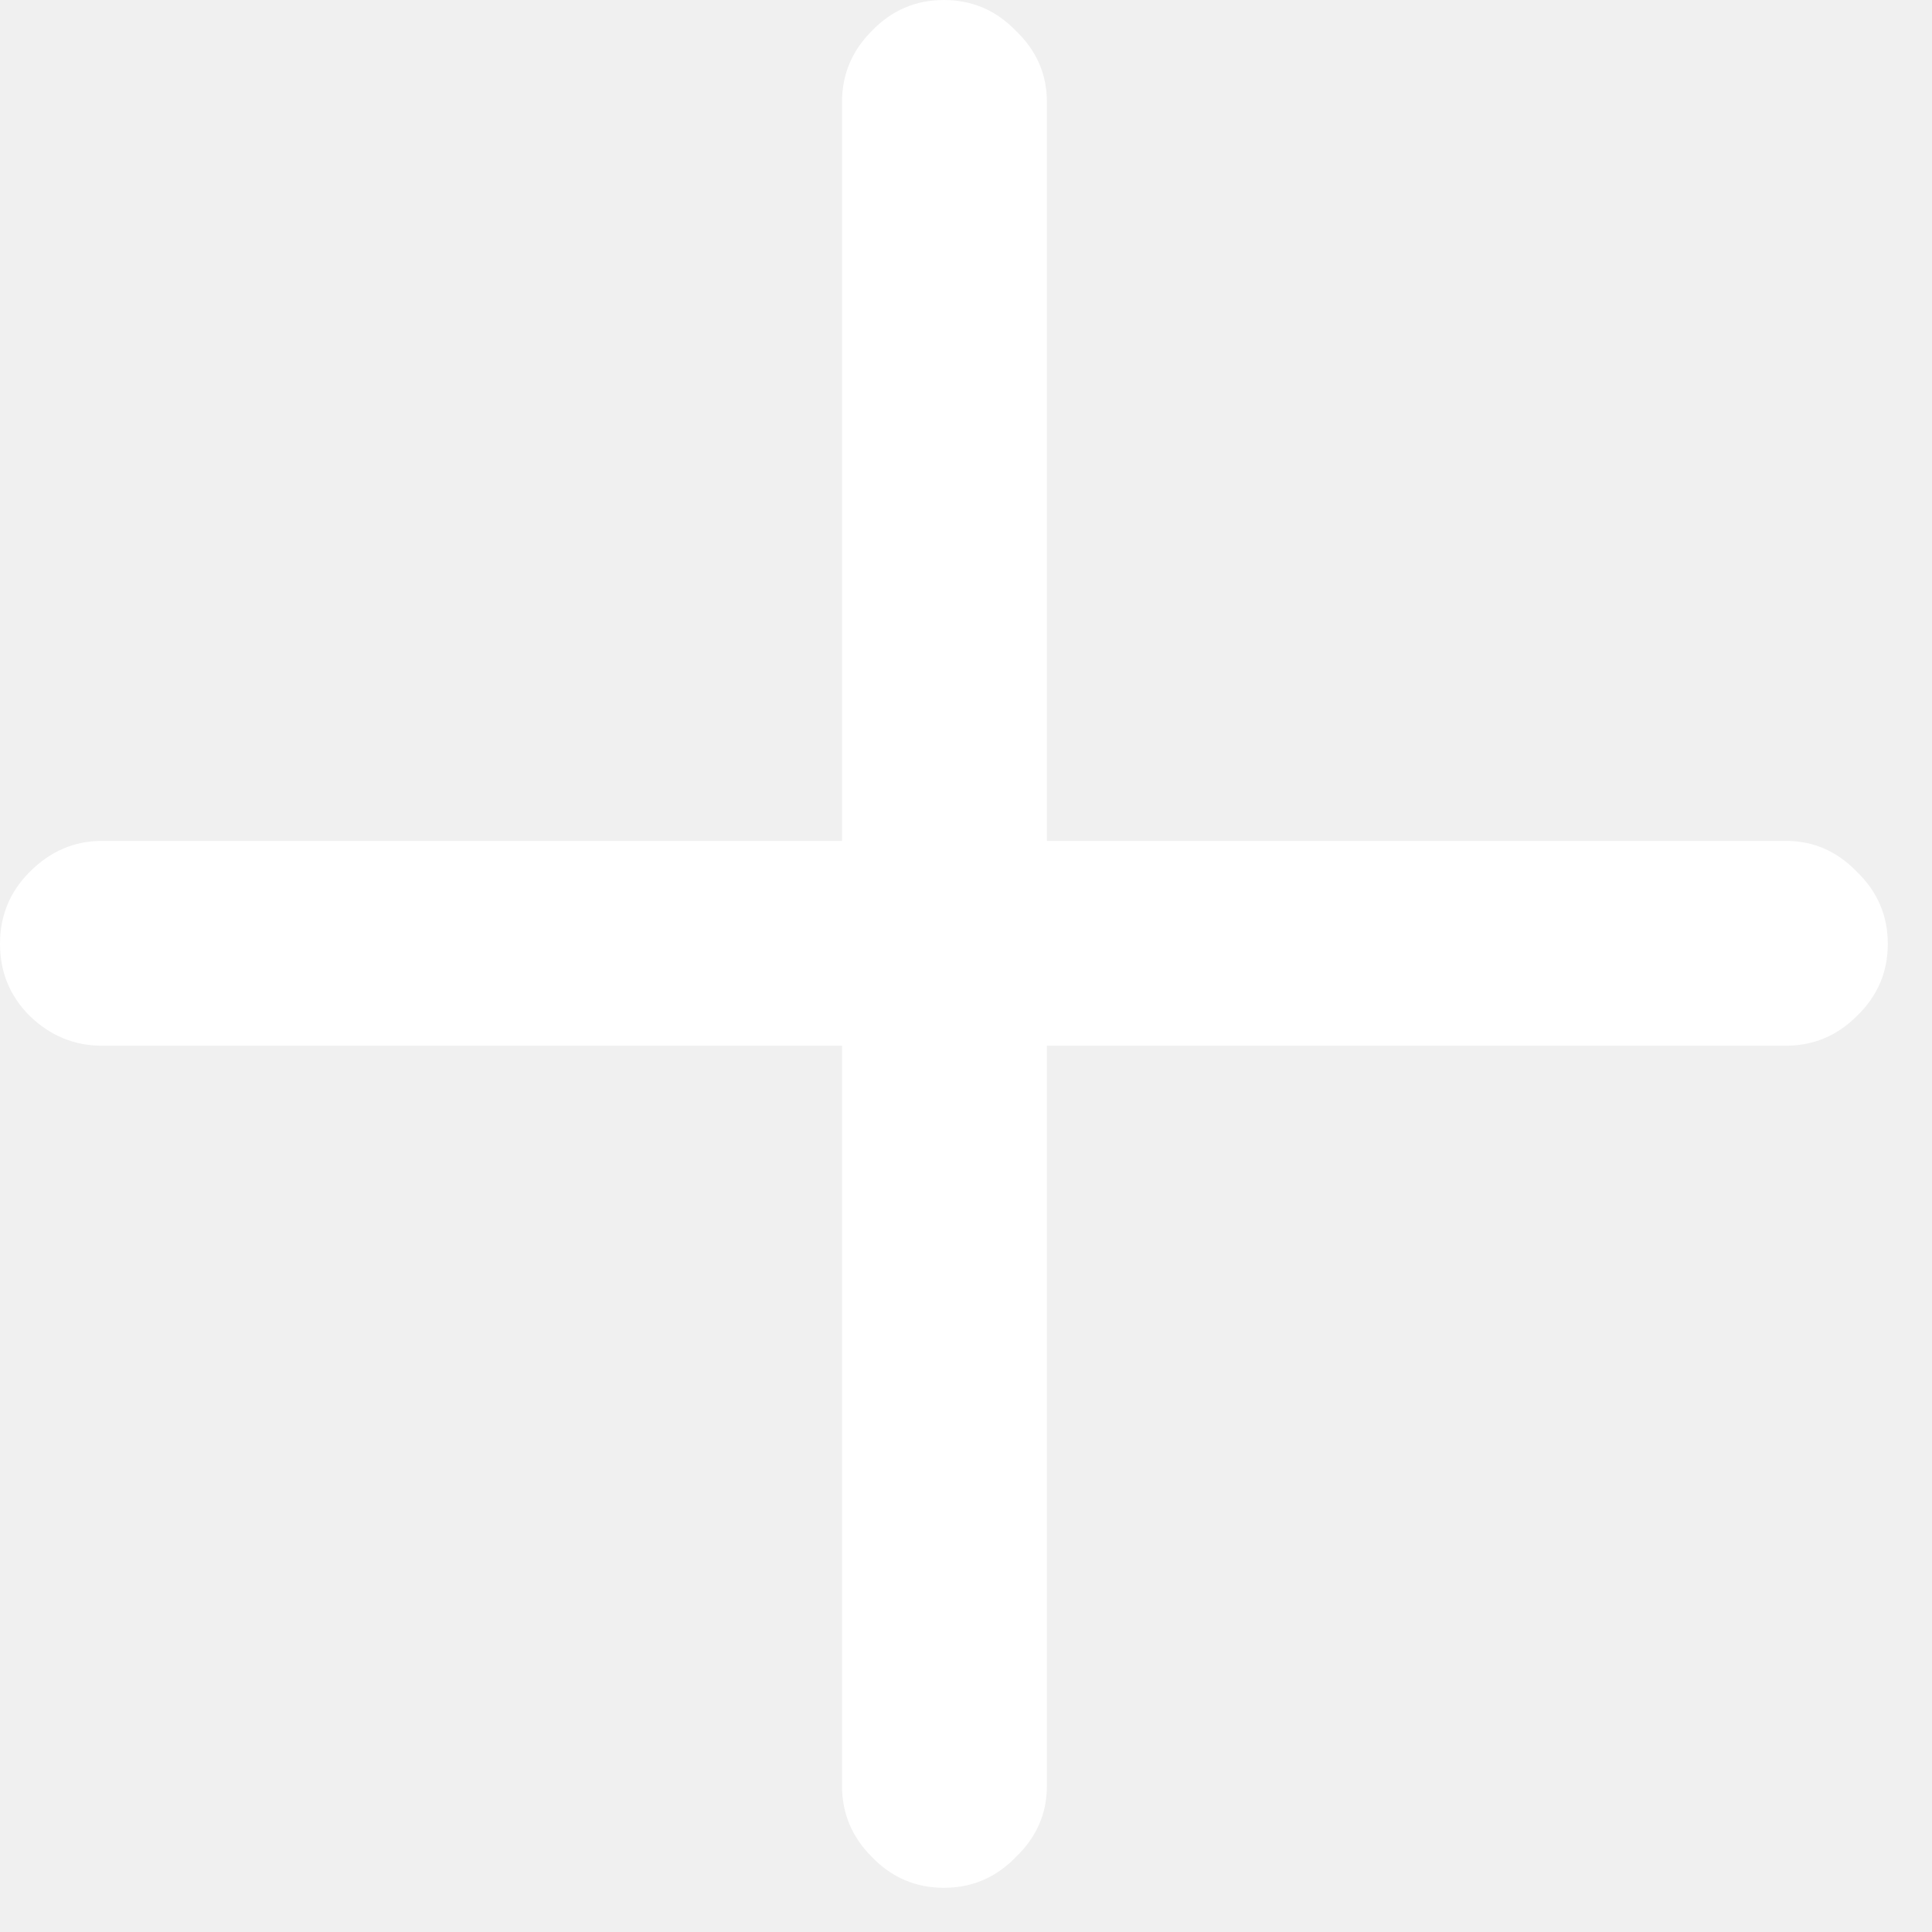
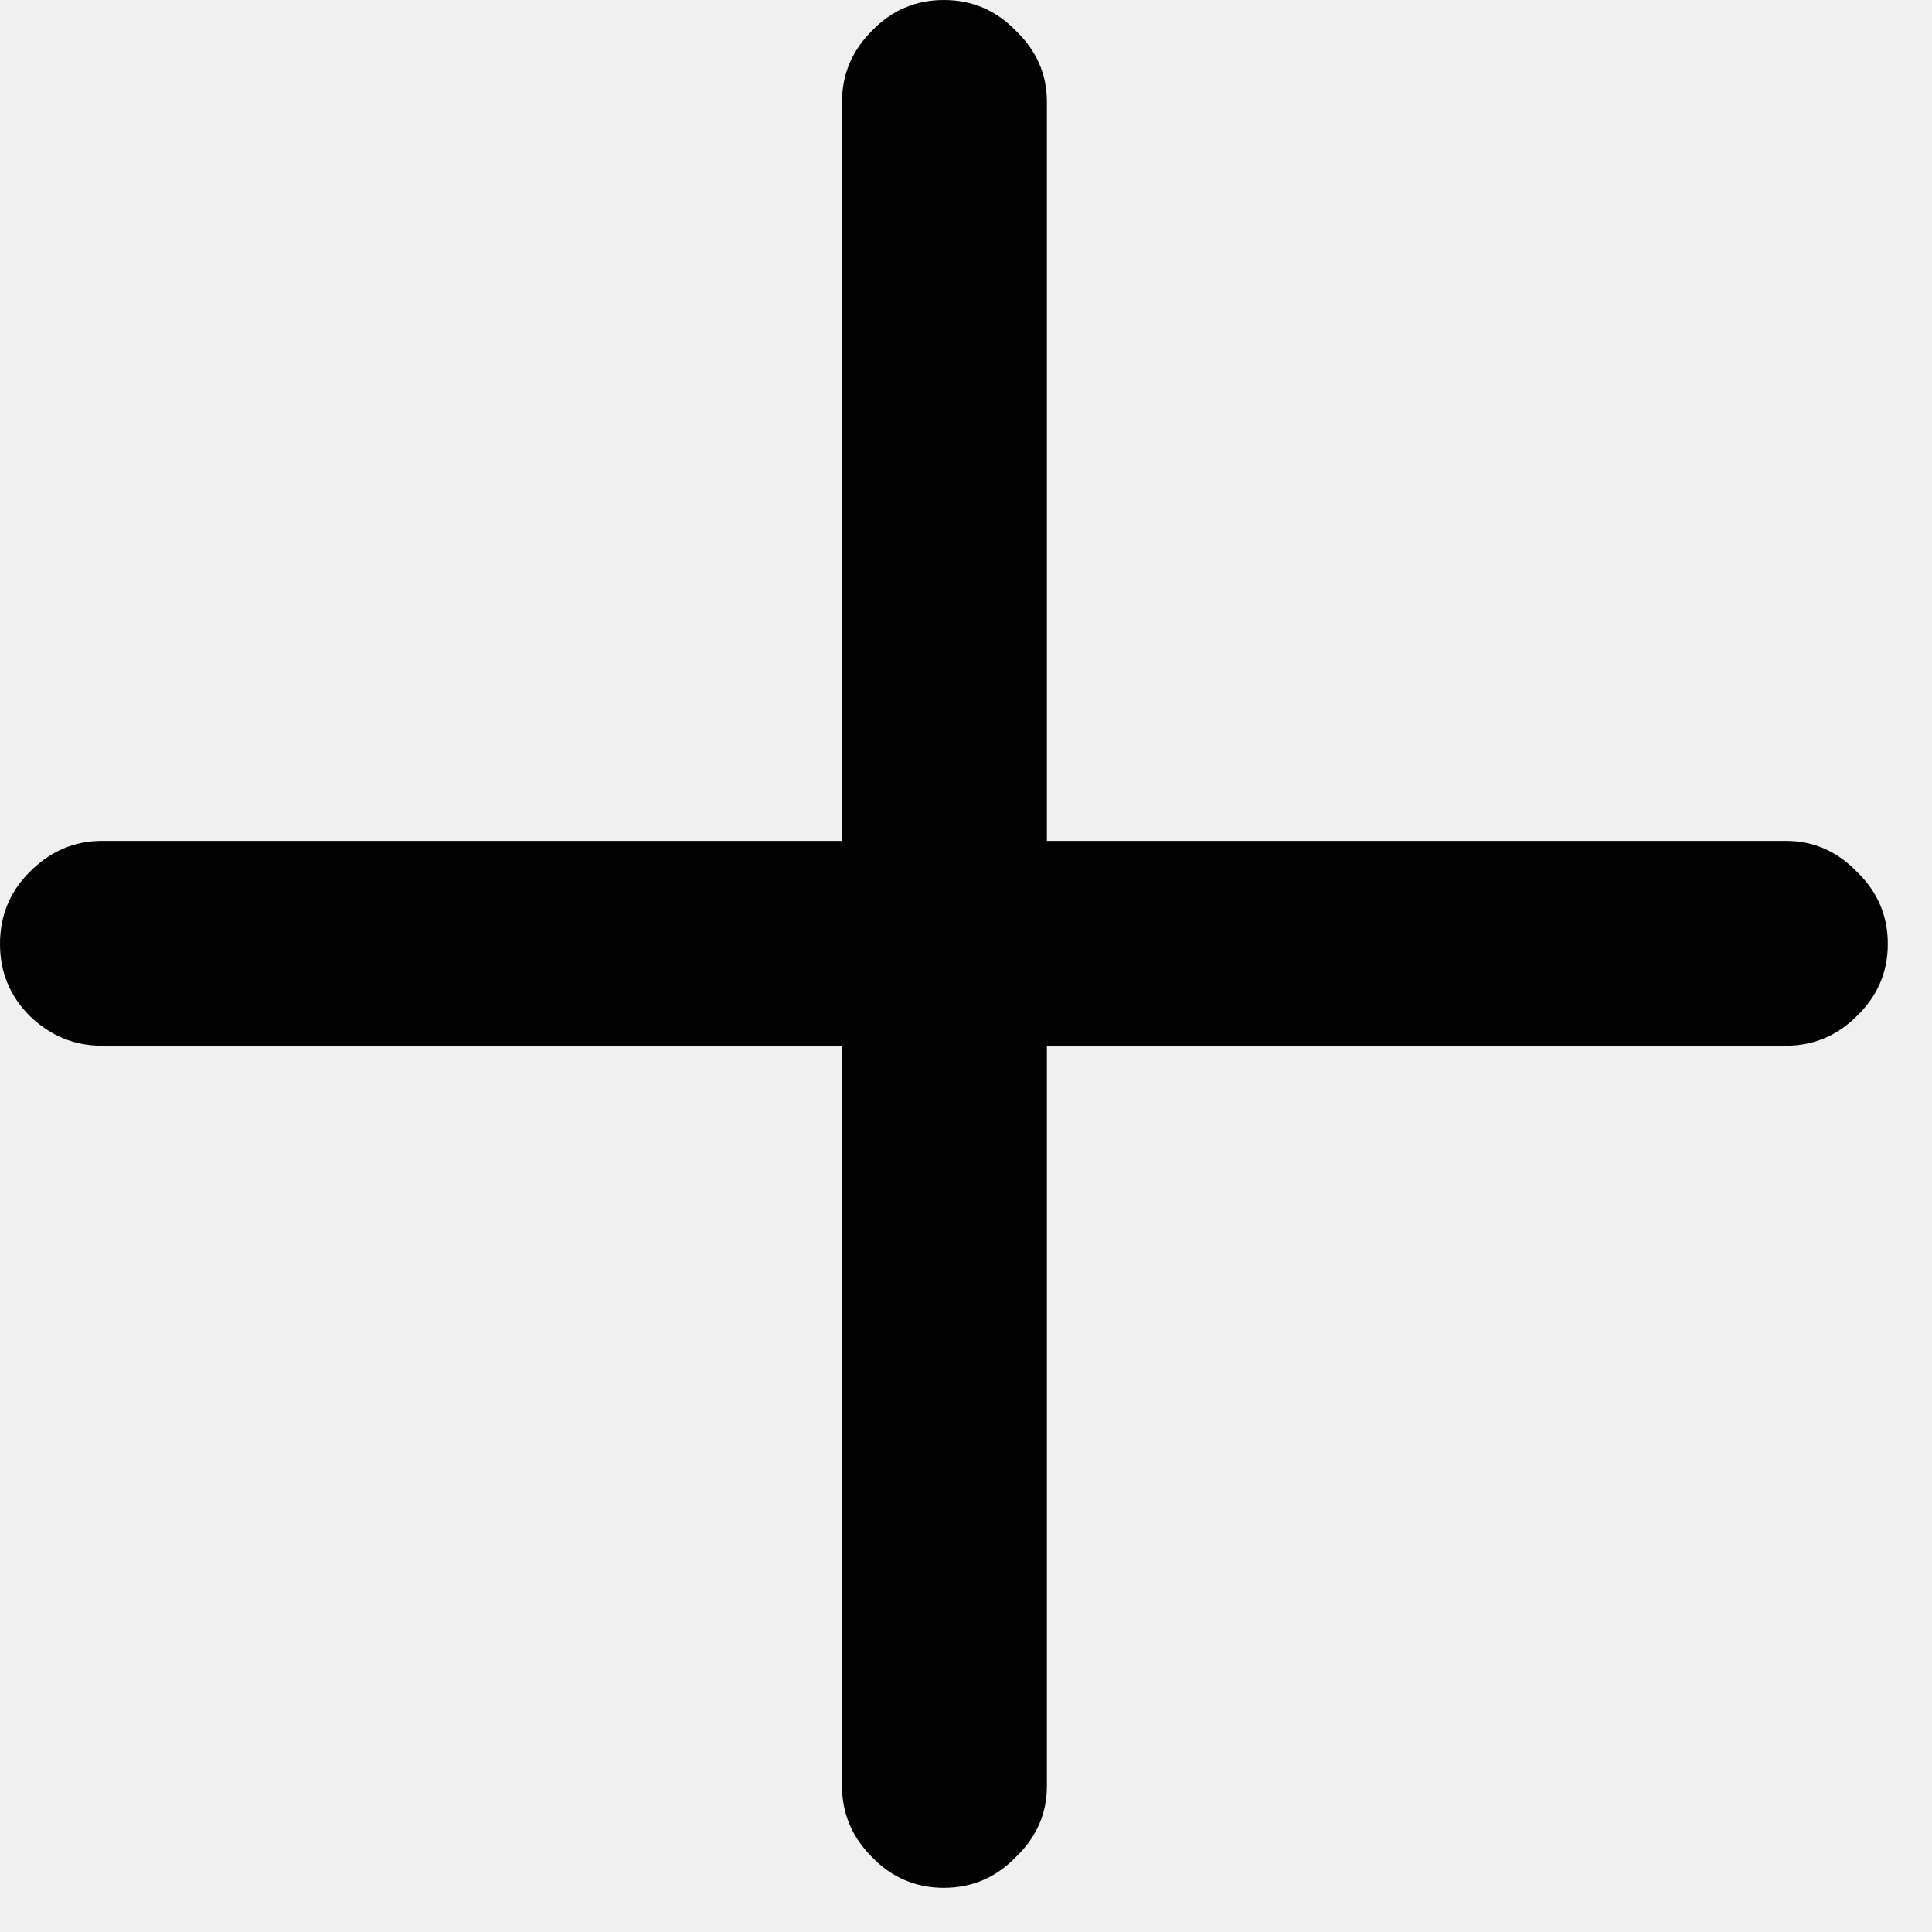
<svg xmlns="http://www.w3.org/2000/svg" width="24" height="24" viewBox="0 0 24 24" fill="none">
-   <path d="M4.60539e-06 11.725C4.60539e-06 11.375 0.123 11.076 0.37 10.83C0.625 10.574 0.924 10.446 1.265 10.446H10.46V1.265C10.46 0.924 10.584 0.63 10.83 0.384C11.076 0.128 11.375 2.80095e-05 11.725 2.80095e-05C12.076 2.80095e-05 12.374 0.128 12.621 0.384C12.877 0.63 13.005 0.924 13.005 1.265V10.446H22.186C22.527 10.446 22.821 10.574 23.067 10.83C23.323 11.076 23.451 11.375 23.451 11.725C23.451 12.076 23.323 12.374 23.067 12.621C22.821 12.867 22.527 12.99 22.186 12.99H13.005V22.186C13.005 22.527 12.877 22.821 12.621 23.067C12.374 23.323 12.076 23.451 11.725 23.451C11.375 23.451 11.076 23.323 10.83 23.067C10.584 22.821 10.46 22.527 10.46 22.186V12.99H1.265C0.924 12.99 0.625 12.867 0.37 12.621C0.123 12.374 4.60539e-06 12.076 4.60539e-06 11.725Z" fill="white" />
+   <path d="M4.60539e-06 11.725C4.60539e-06 11.375 0.123 11.076 0.37 10.83C0.625 10.574 0.924 10.446 1.265 10.446H10.46V1.265C10.46 0.924 10.584 0.63 10.83 0.384C11.076 0.128 11.375 2.80095e-05 11.725 2.80095e-05C12.076 2.80095e-05 12.374 0.128 12.621 0.384C12.877 0.63 13.005 0.924 13.005 1.265V10.446H22.186C22.527 10.446 22.821 10.574 23.067 10.83C23.323 11.076 23.451 11.375 23.451 11.725C23.451 12.076 23.323 12.374 23.067 12.621C22.821 12.867 22.527 12.99 22.186 12.99H13.005V22.186C13.005 22.527 12.877 22.821 12.621 23.067C12.374 23.323 12.076 23.451 11.725 23.451C11.375 23.451 11.076 23.323 10.83 23.067C10.584 22.821 10.46 22.527 10.46 22.186V12.99H1.265C0.924 12.99 0.625 12.867 0.37 12.621C0.123 12.374 4.60539e-06 12.076 4.60539e-06 11.725Z" fill="currentColor" />
</svg>
